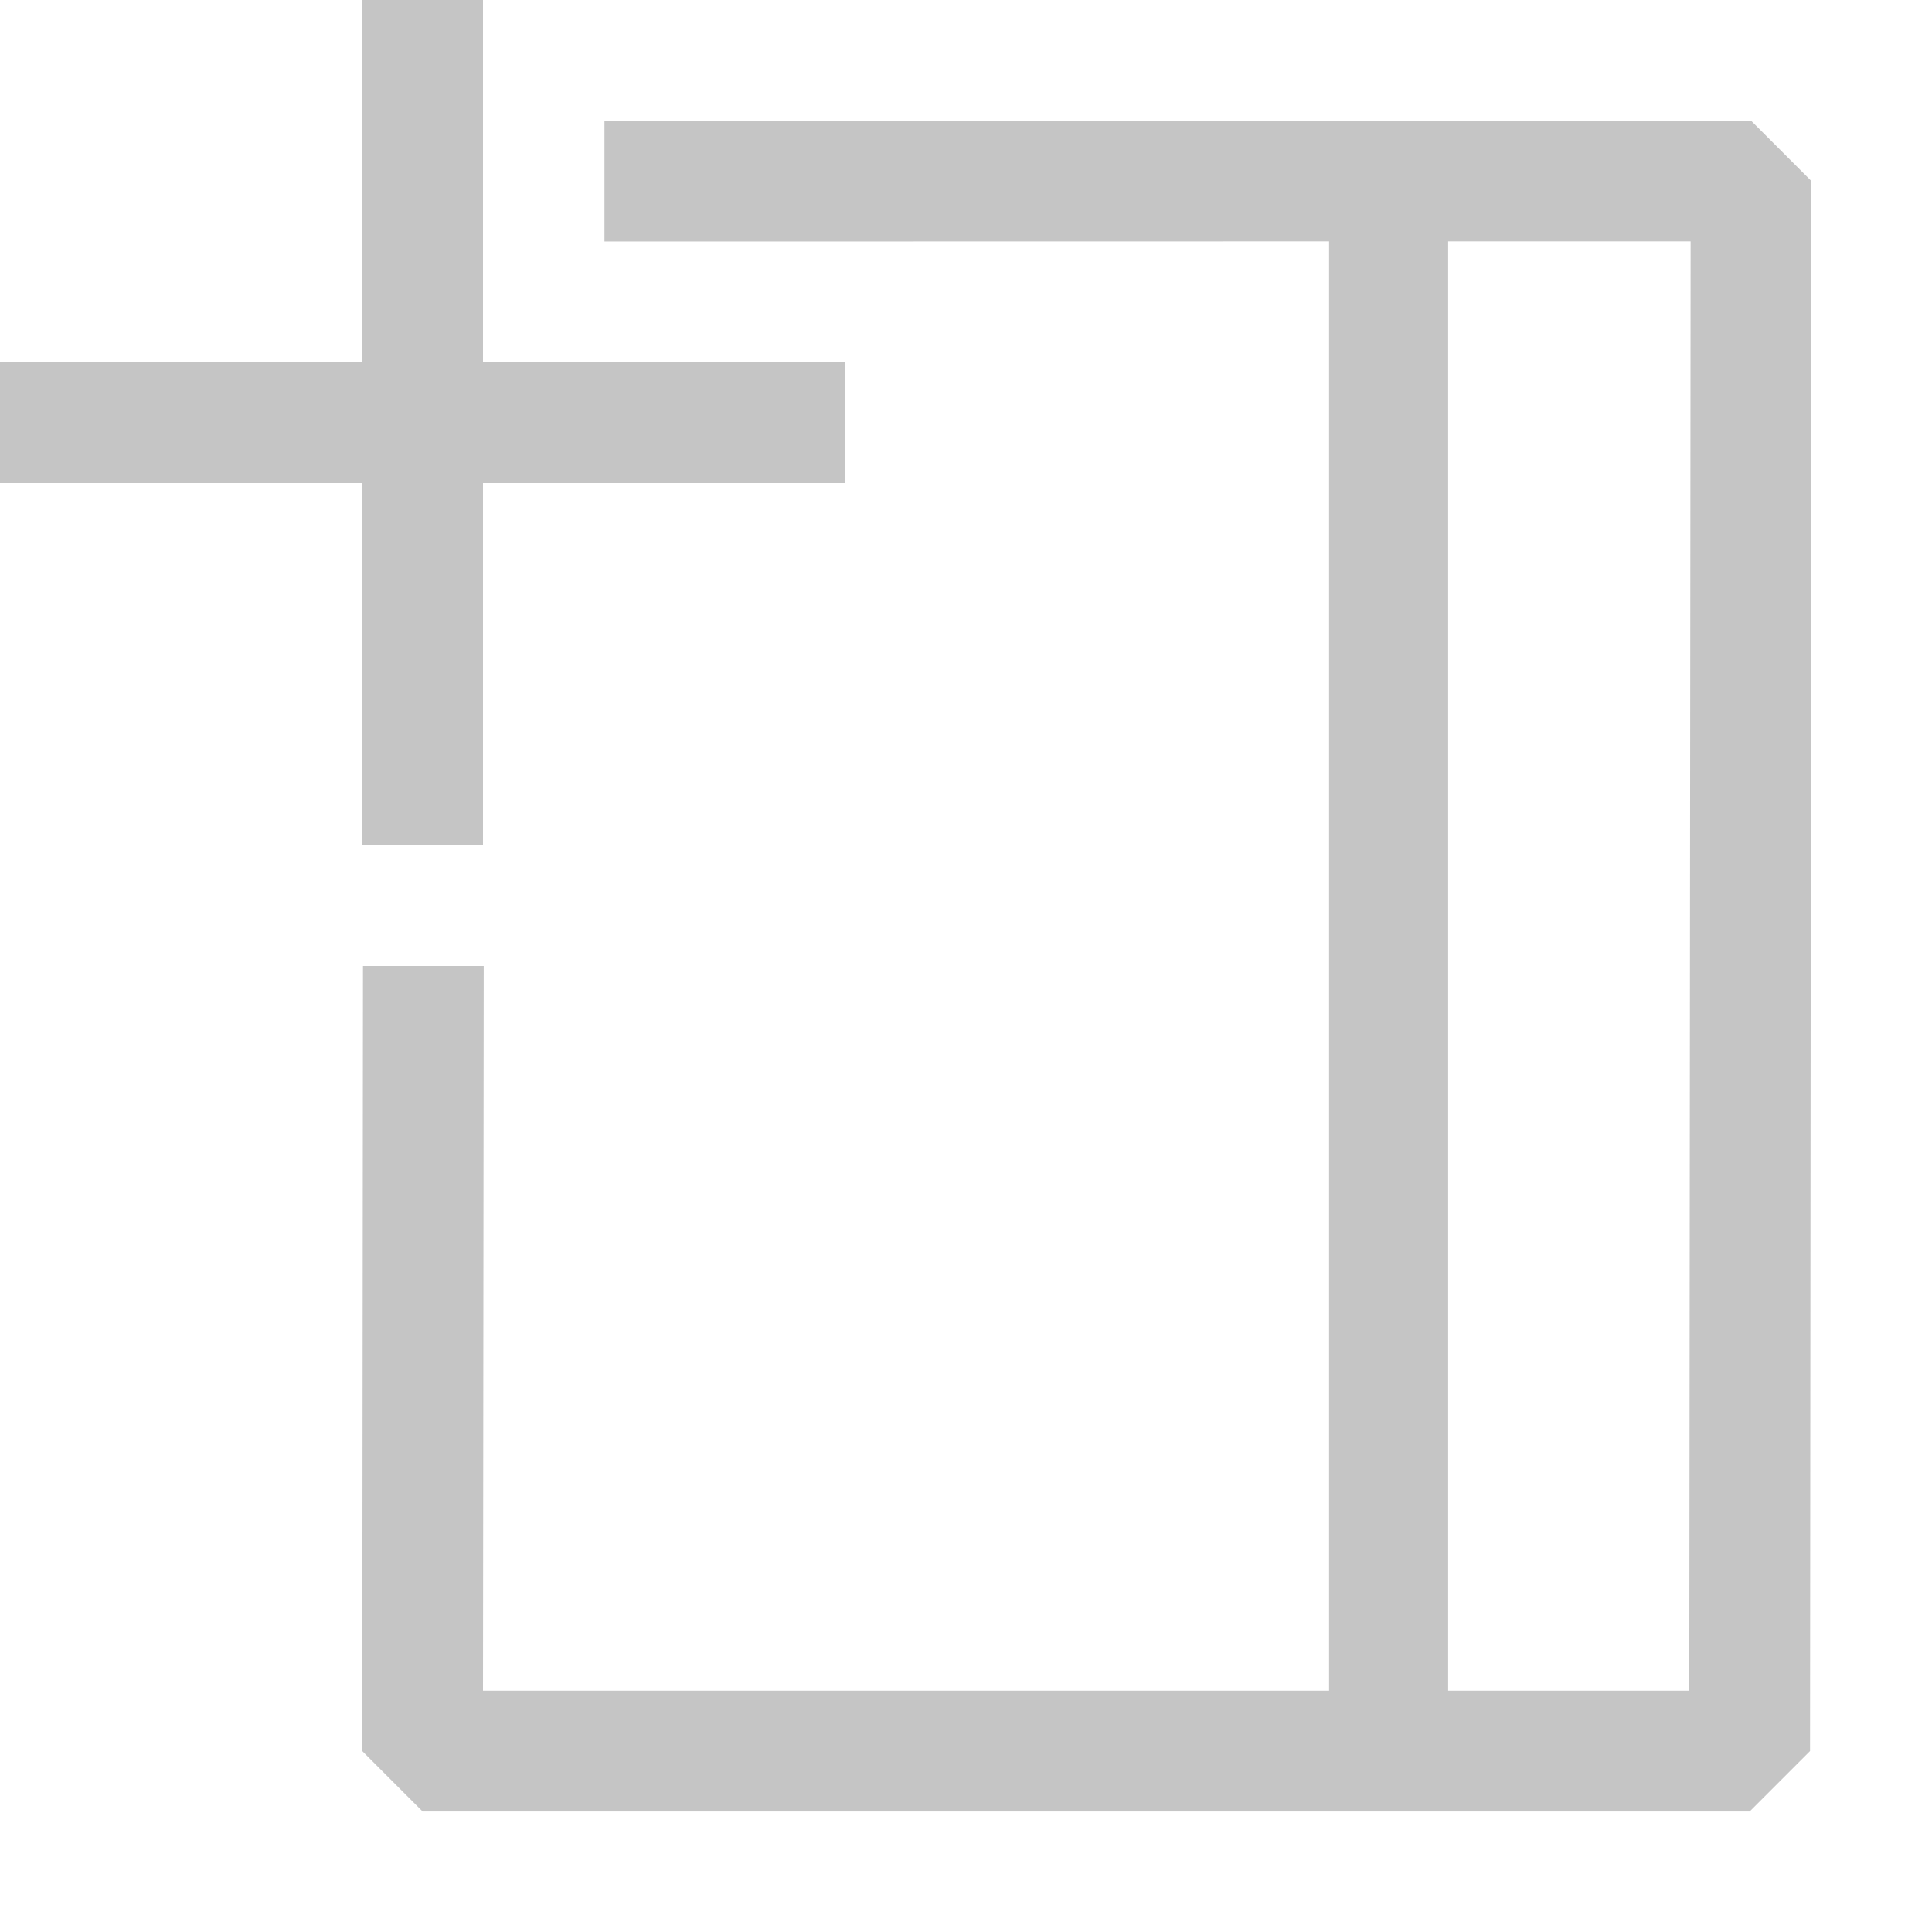
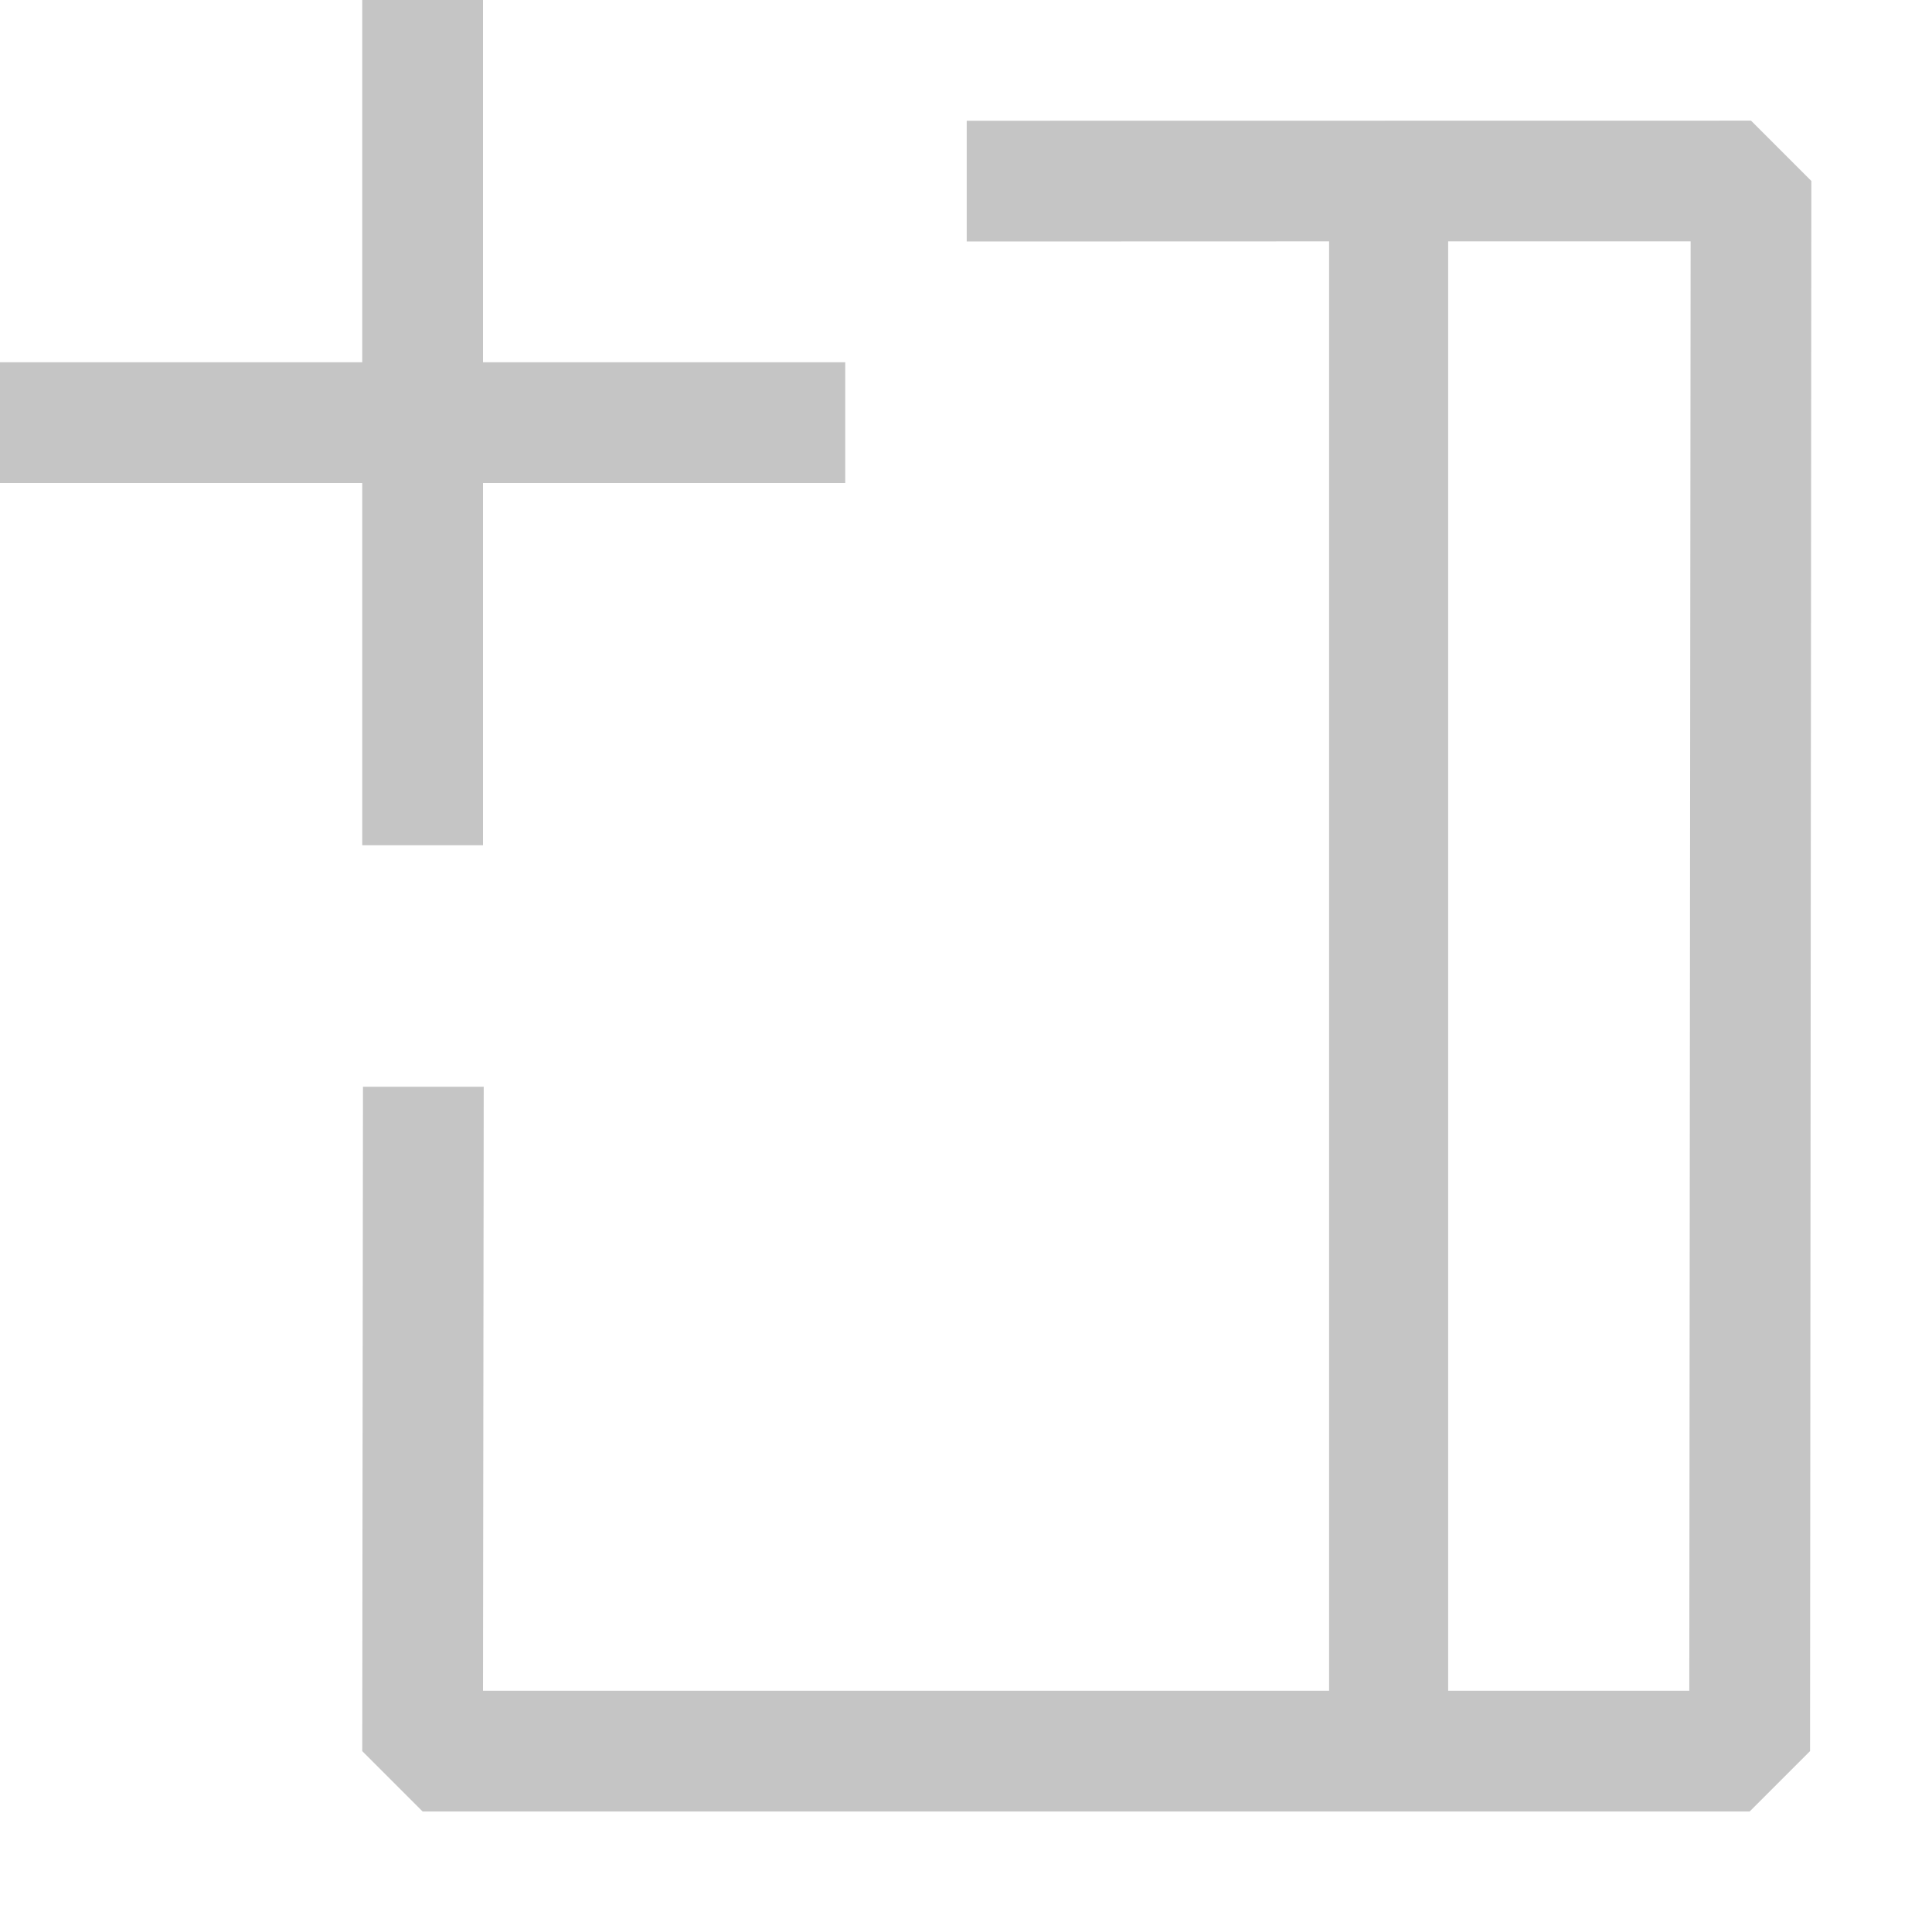
<svg xmlns="http://www.w3.org/2000/svg" width="16px" height="16px" viewBox="0 0 16 16" version="1.1" xml:space="preserve" style="fill-rule:evenodd;clip-rule:evenodd;stroke-linejoin:round;stroke-miterlimit:2;">
-   <path d="M5.006,1L14.501,0.999L15.001,1.499L14.99,14.502L14.49,15.002L3.5,15.002L3,14.502L3.006,8L4.006,8L4,14.002L11.007,14.002L11.007,1.999L5.006,2L5.006,1ZM11.993,1.999L11.993,14.002L13.99,14.002L14.001,1.999L11.993,1.999ZM3,4L0,4L0,3L3,3L3,0L4,0L4,3L7,3L7,4L4,4L4,7L3,7L3,4Z" style="fill:rgb(197,197,197);" />
+   <path d="M8.006,1L14.501,0.999L15.001,1.499L14.99,14.502L14.49,15.002L3.5,15.002L3,14.502L3.006,9L4.006,9L4,14.002L11.007,14.002L11.007,1.999L8.006,2L8.006,1ZM11.993,1.999L11.993,14.002L13.99,14.002L14.001,1.999L11.993,1.999ZM3,4L0,4L0,3L3,3L3,0L4,0L4,3L7,3L7,4L4,4L4,7L3,7L3,4Z" style="fill:rgb(197,197,197);" />
</svg>
